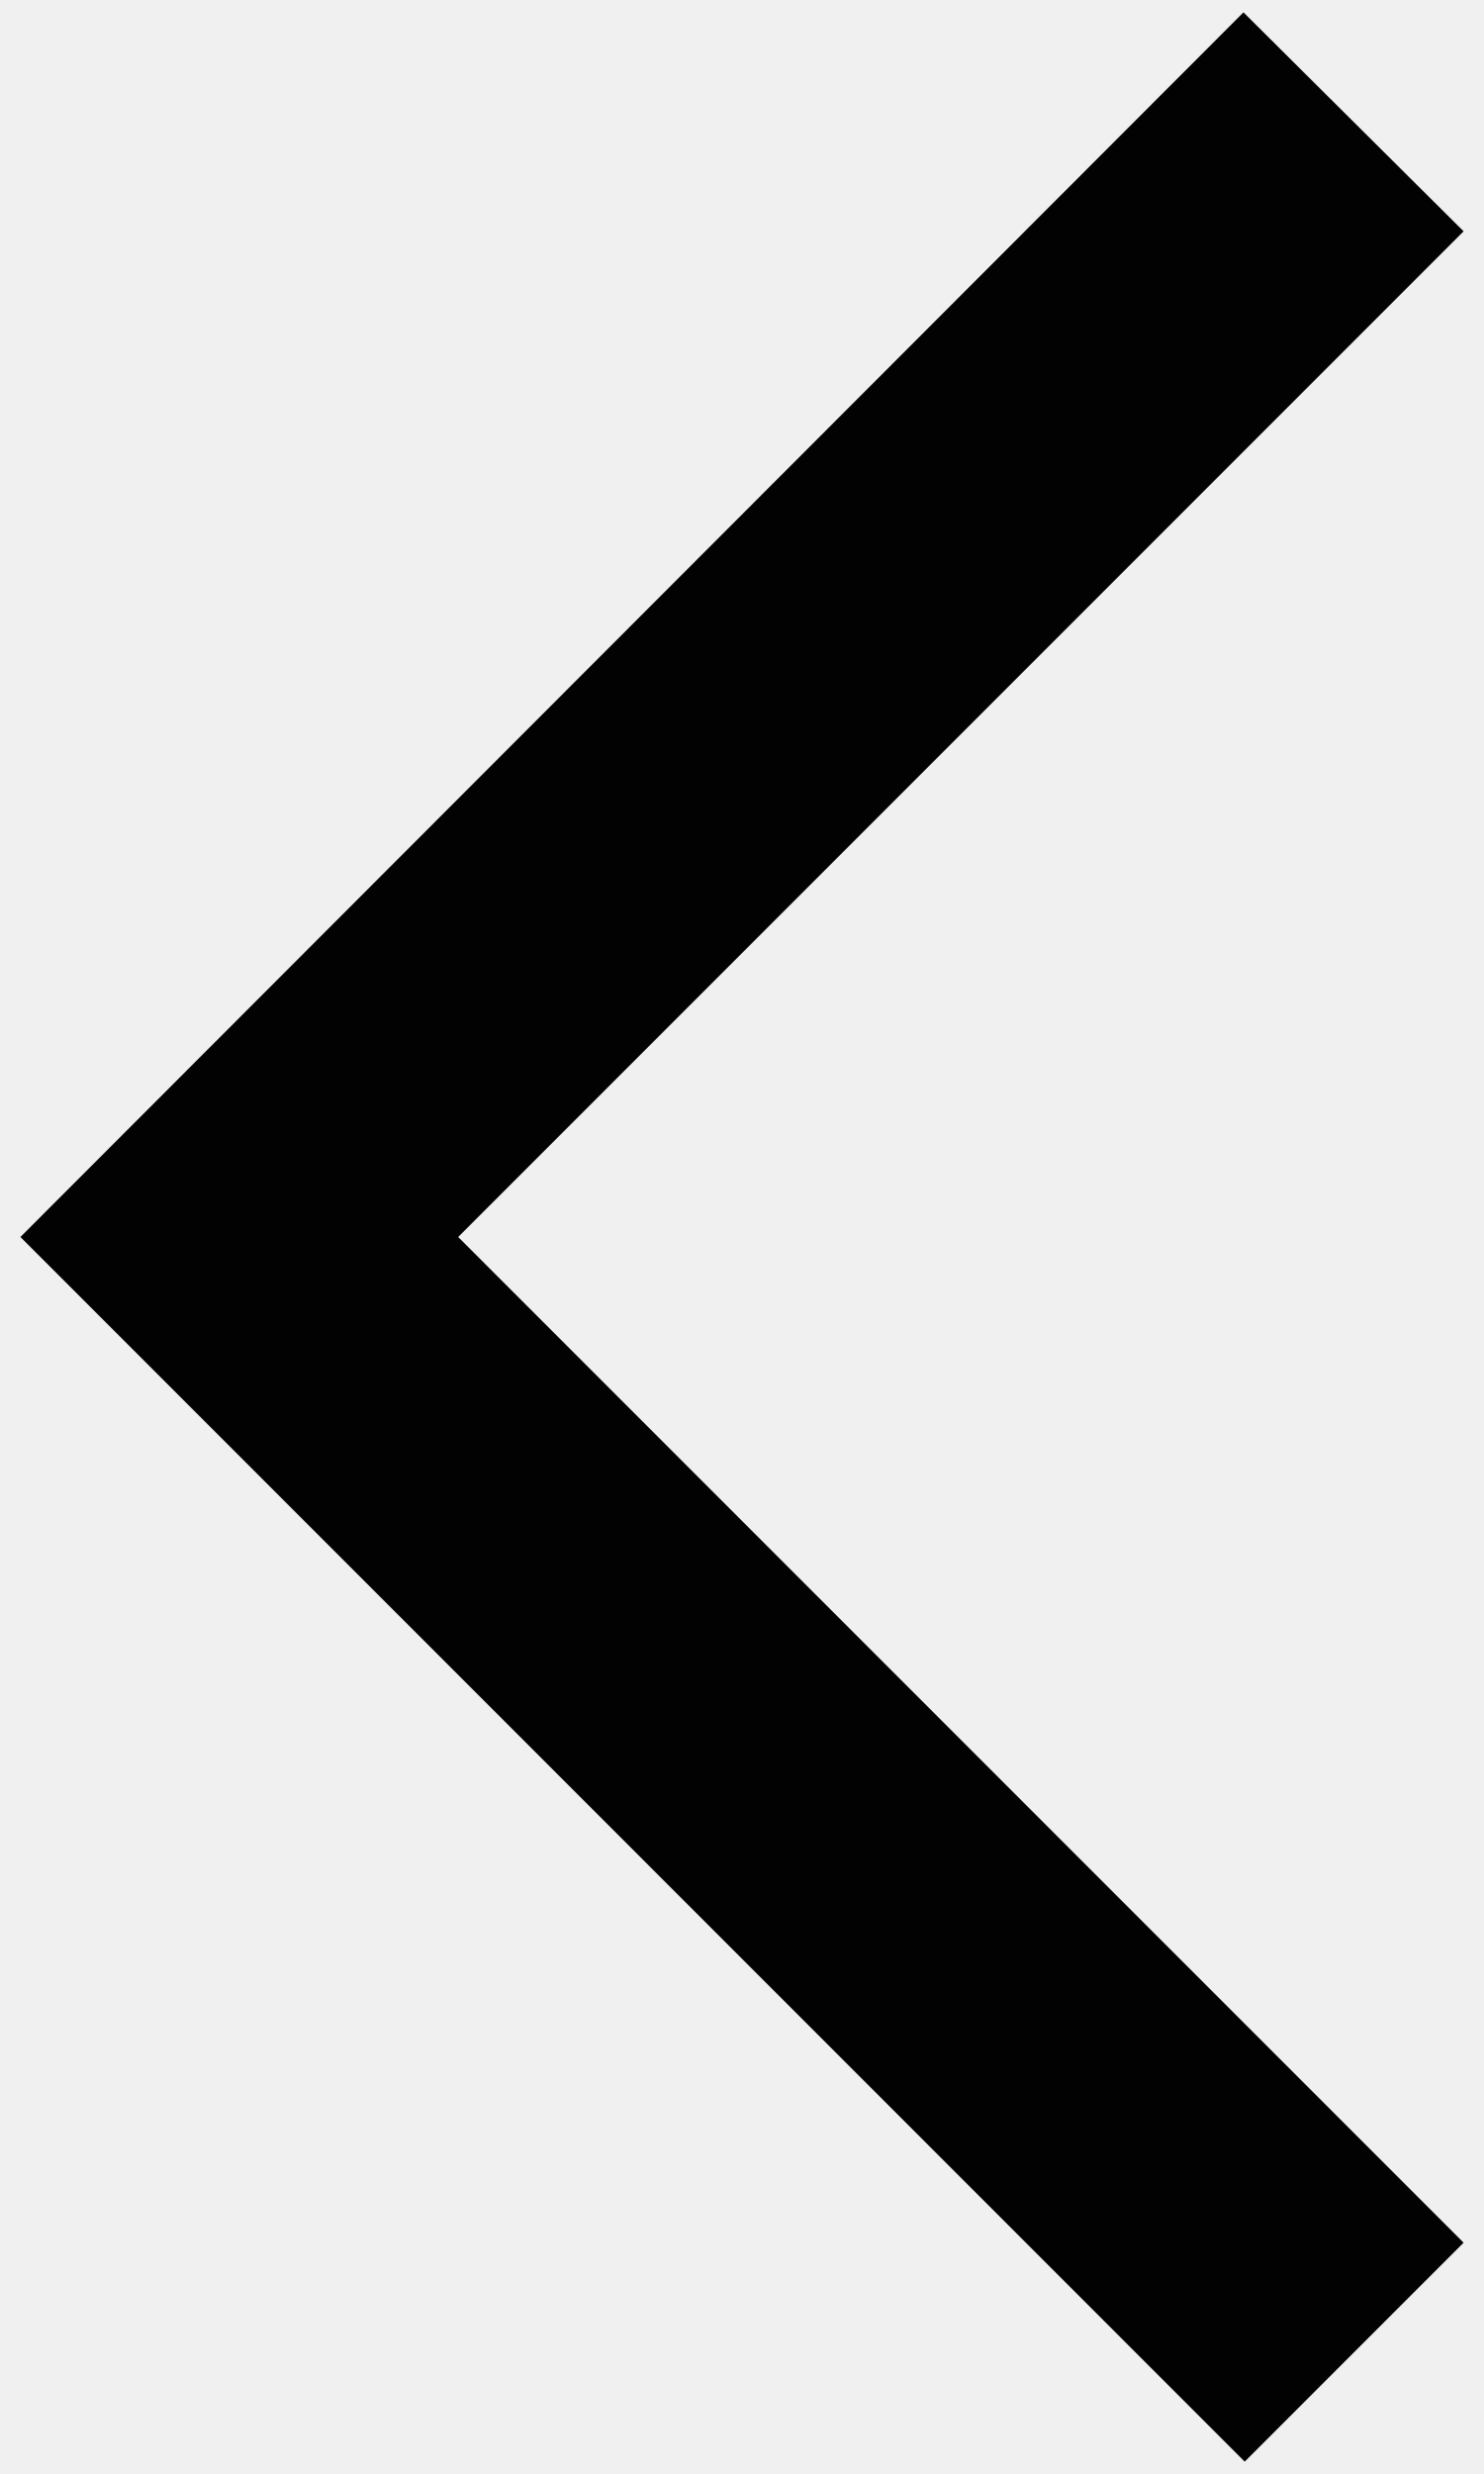
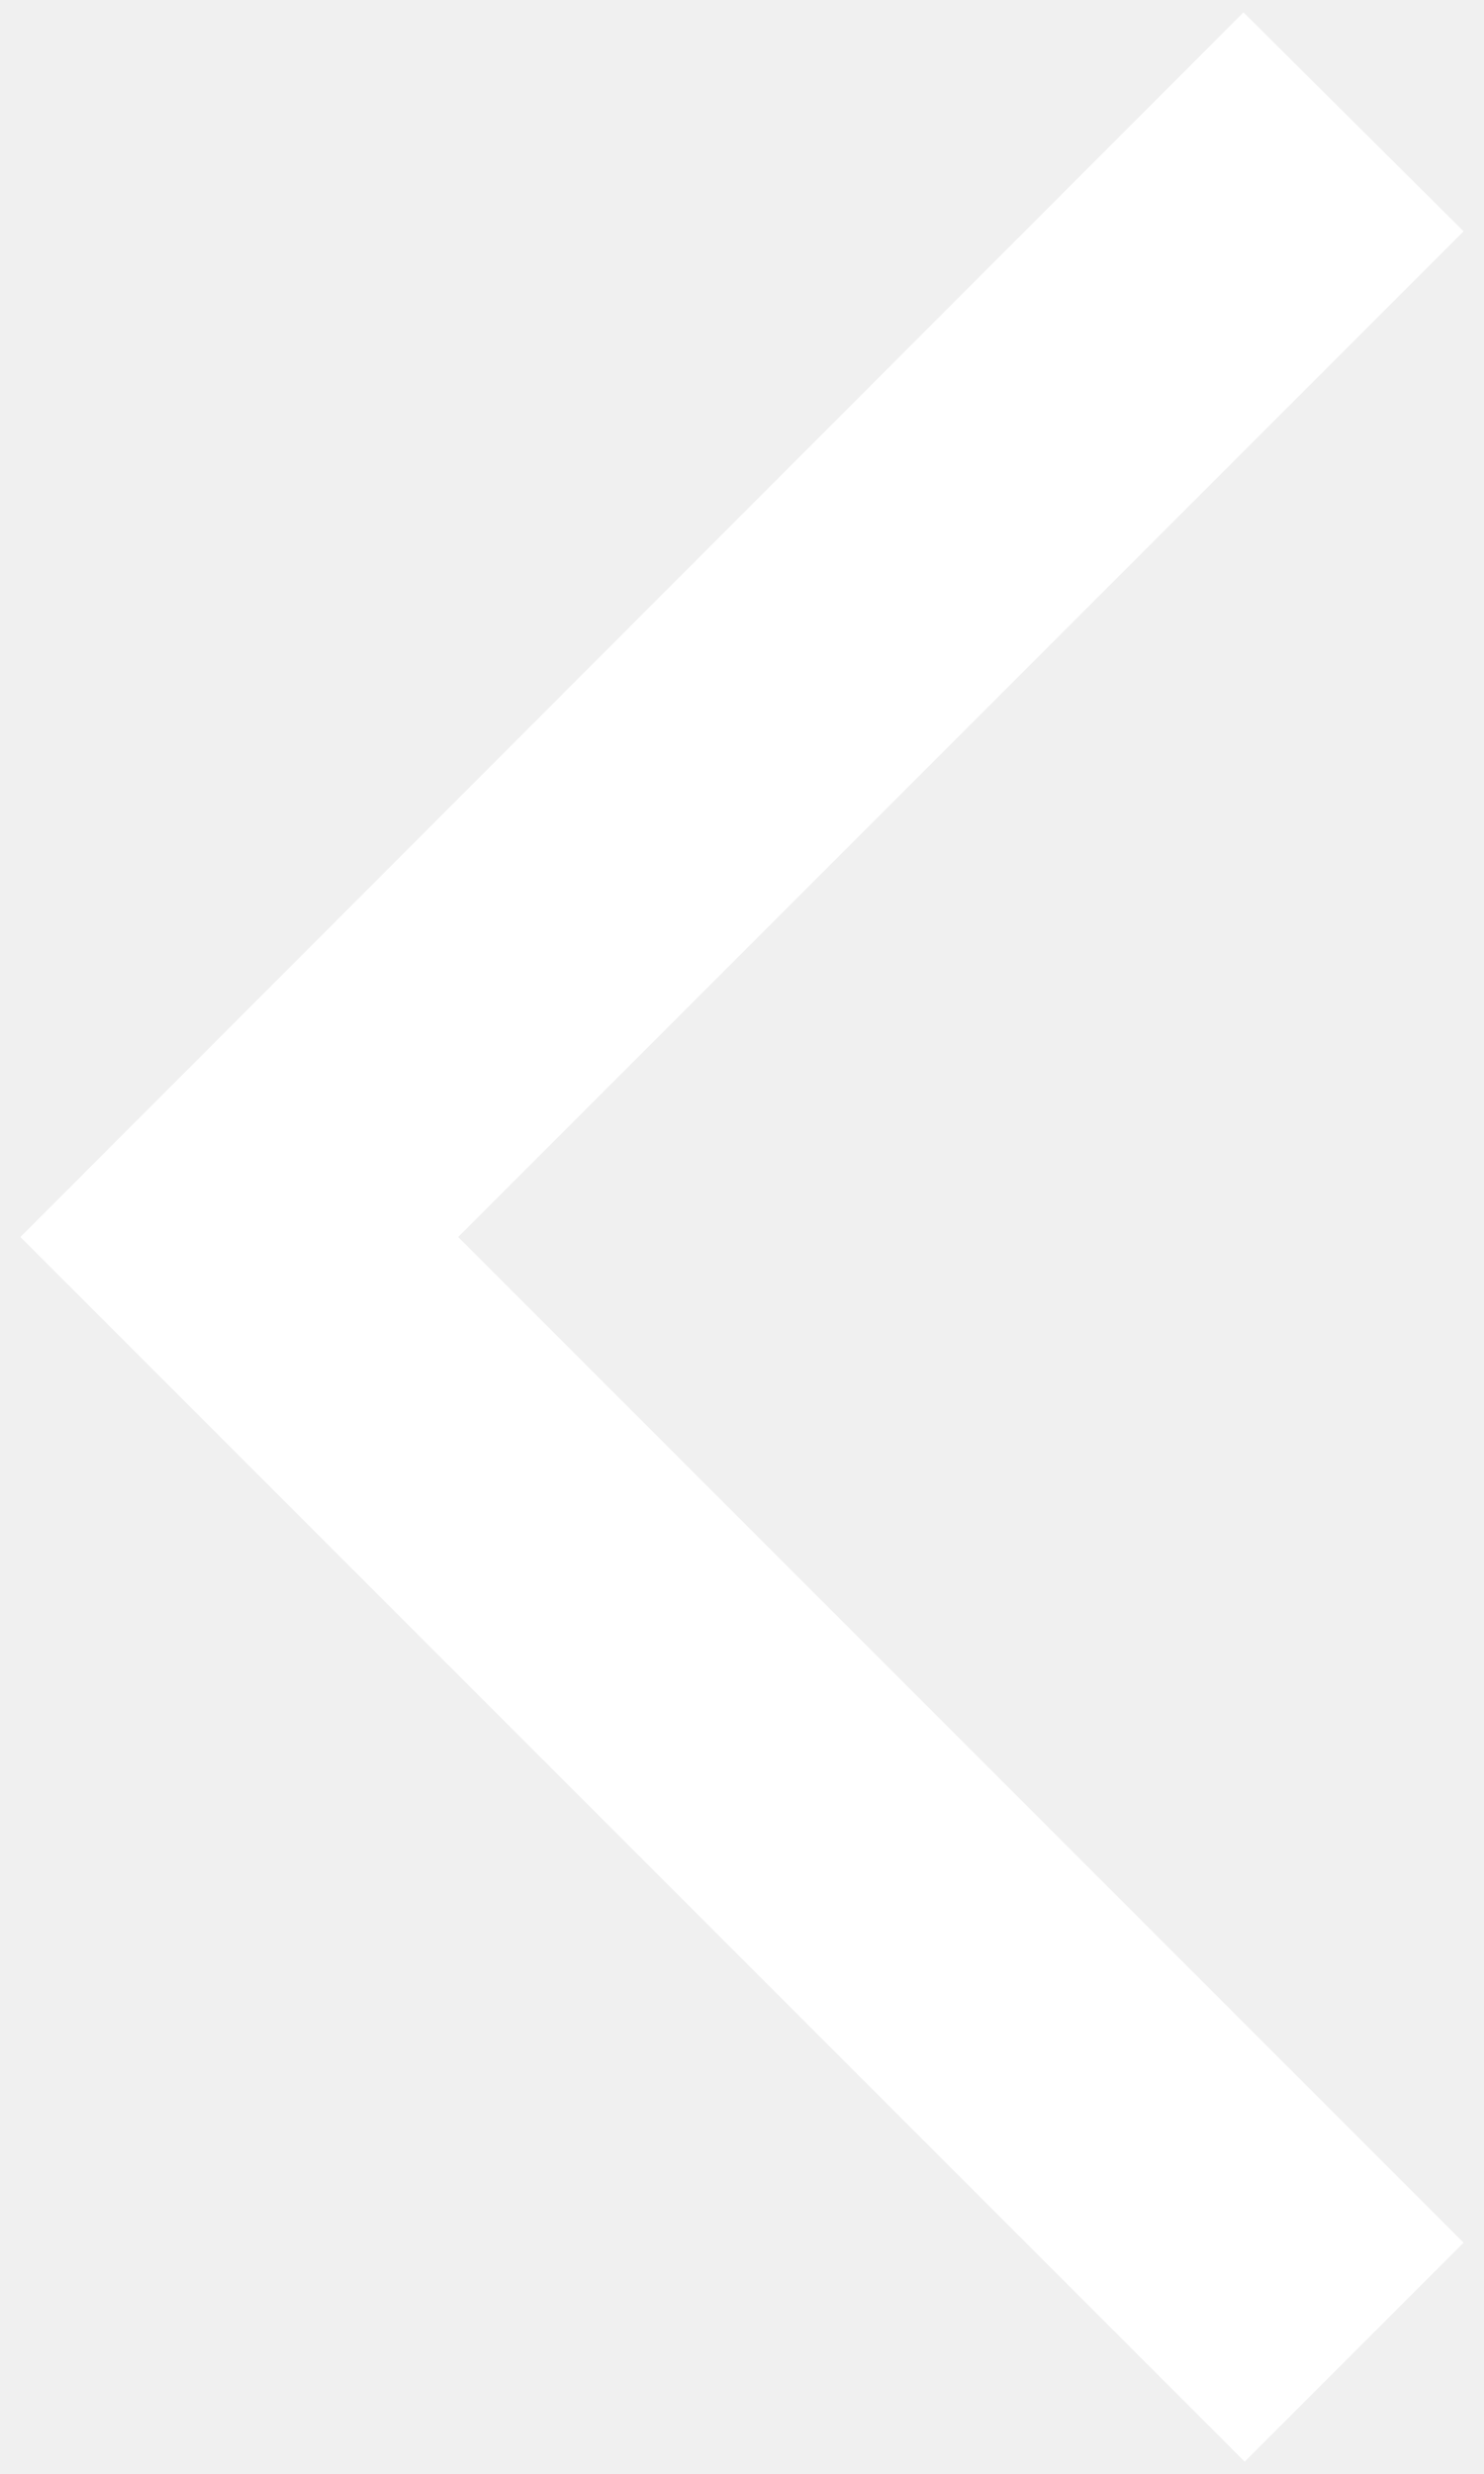
<svg xmlns="http://www.w3.org/2000/svg" width="12" height="20" viewBox="0 0 12 20" fill="none">
-   <path d="M11.835 1.87L10.055 0.1L0.165 10L10.065 19.9L11.835 18.13L3.705 10L11.835 1.87Z" fill="#020202" />
+   <path d="M11.835 1.87L10.055 0.1L0.165 10L10.065 19.9L11.835 18.13L3.705 10L11.835 1.87Z" fill="white" />
</svg>
